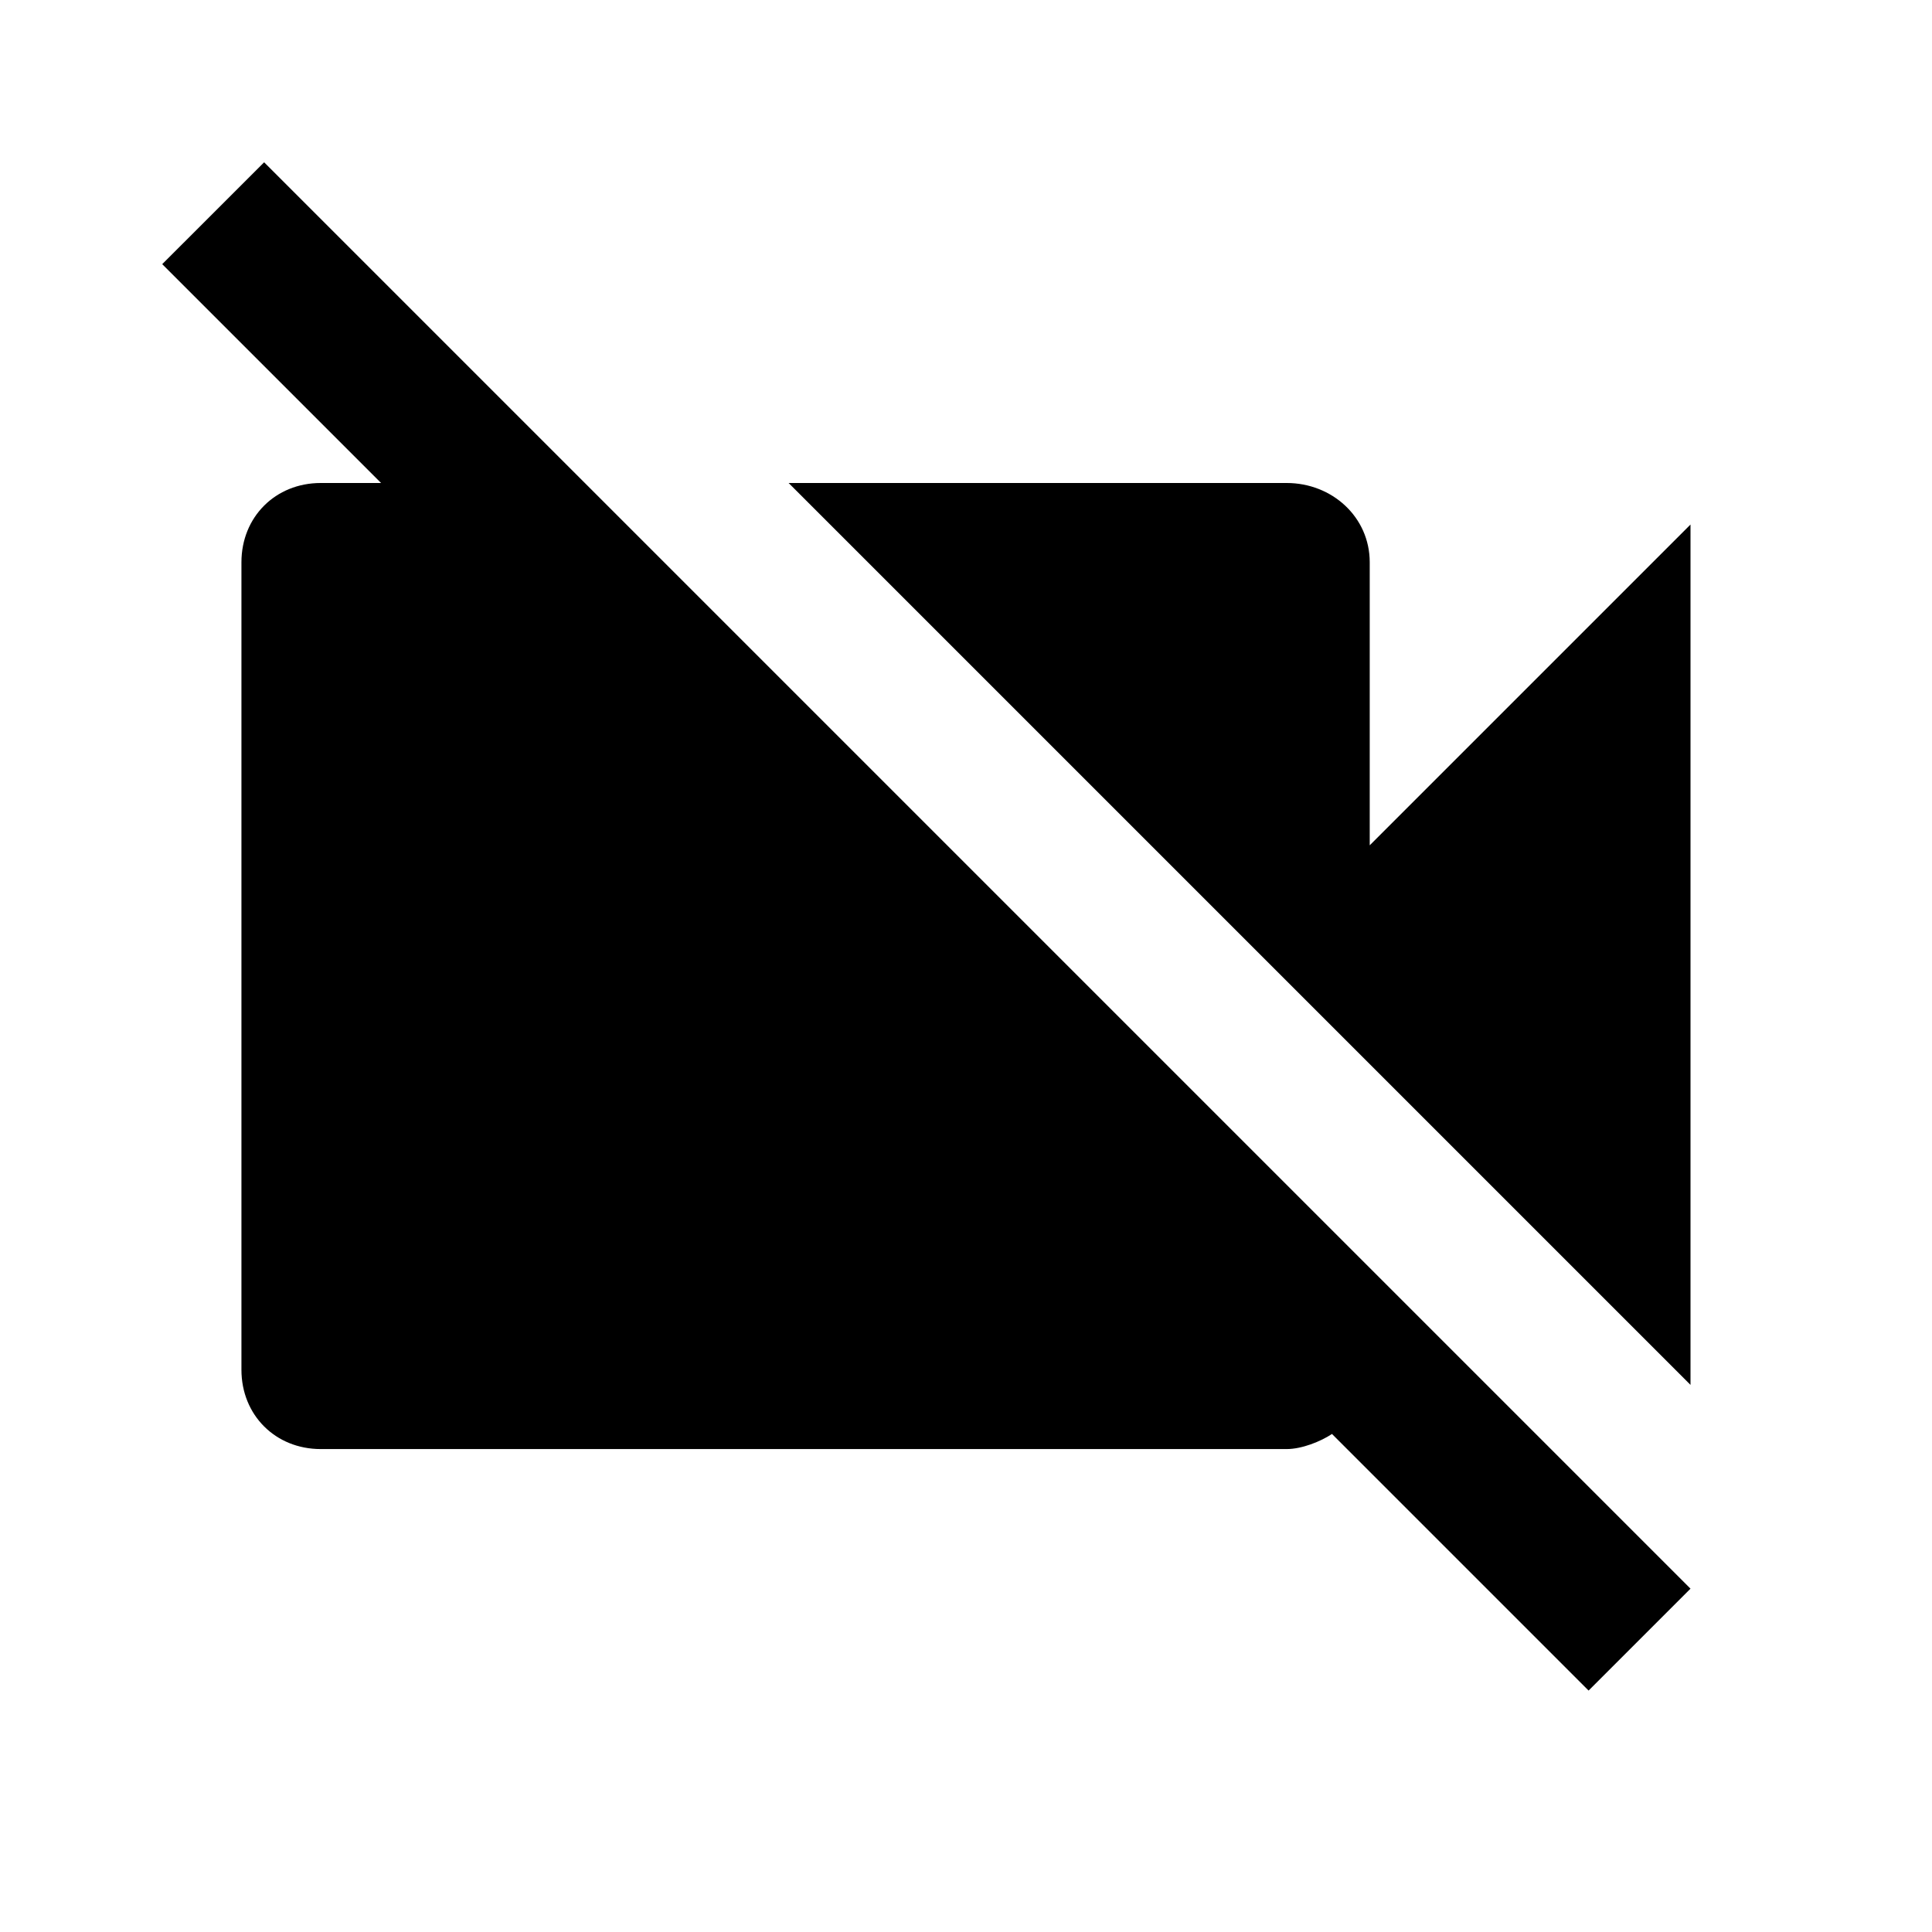
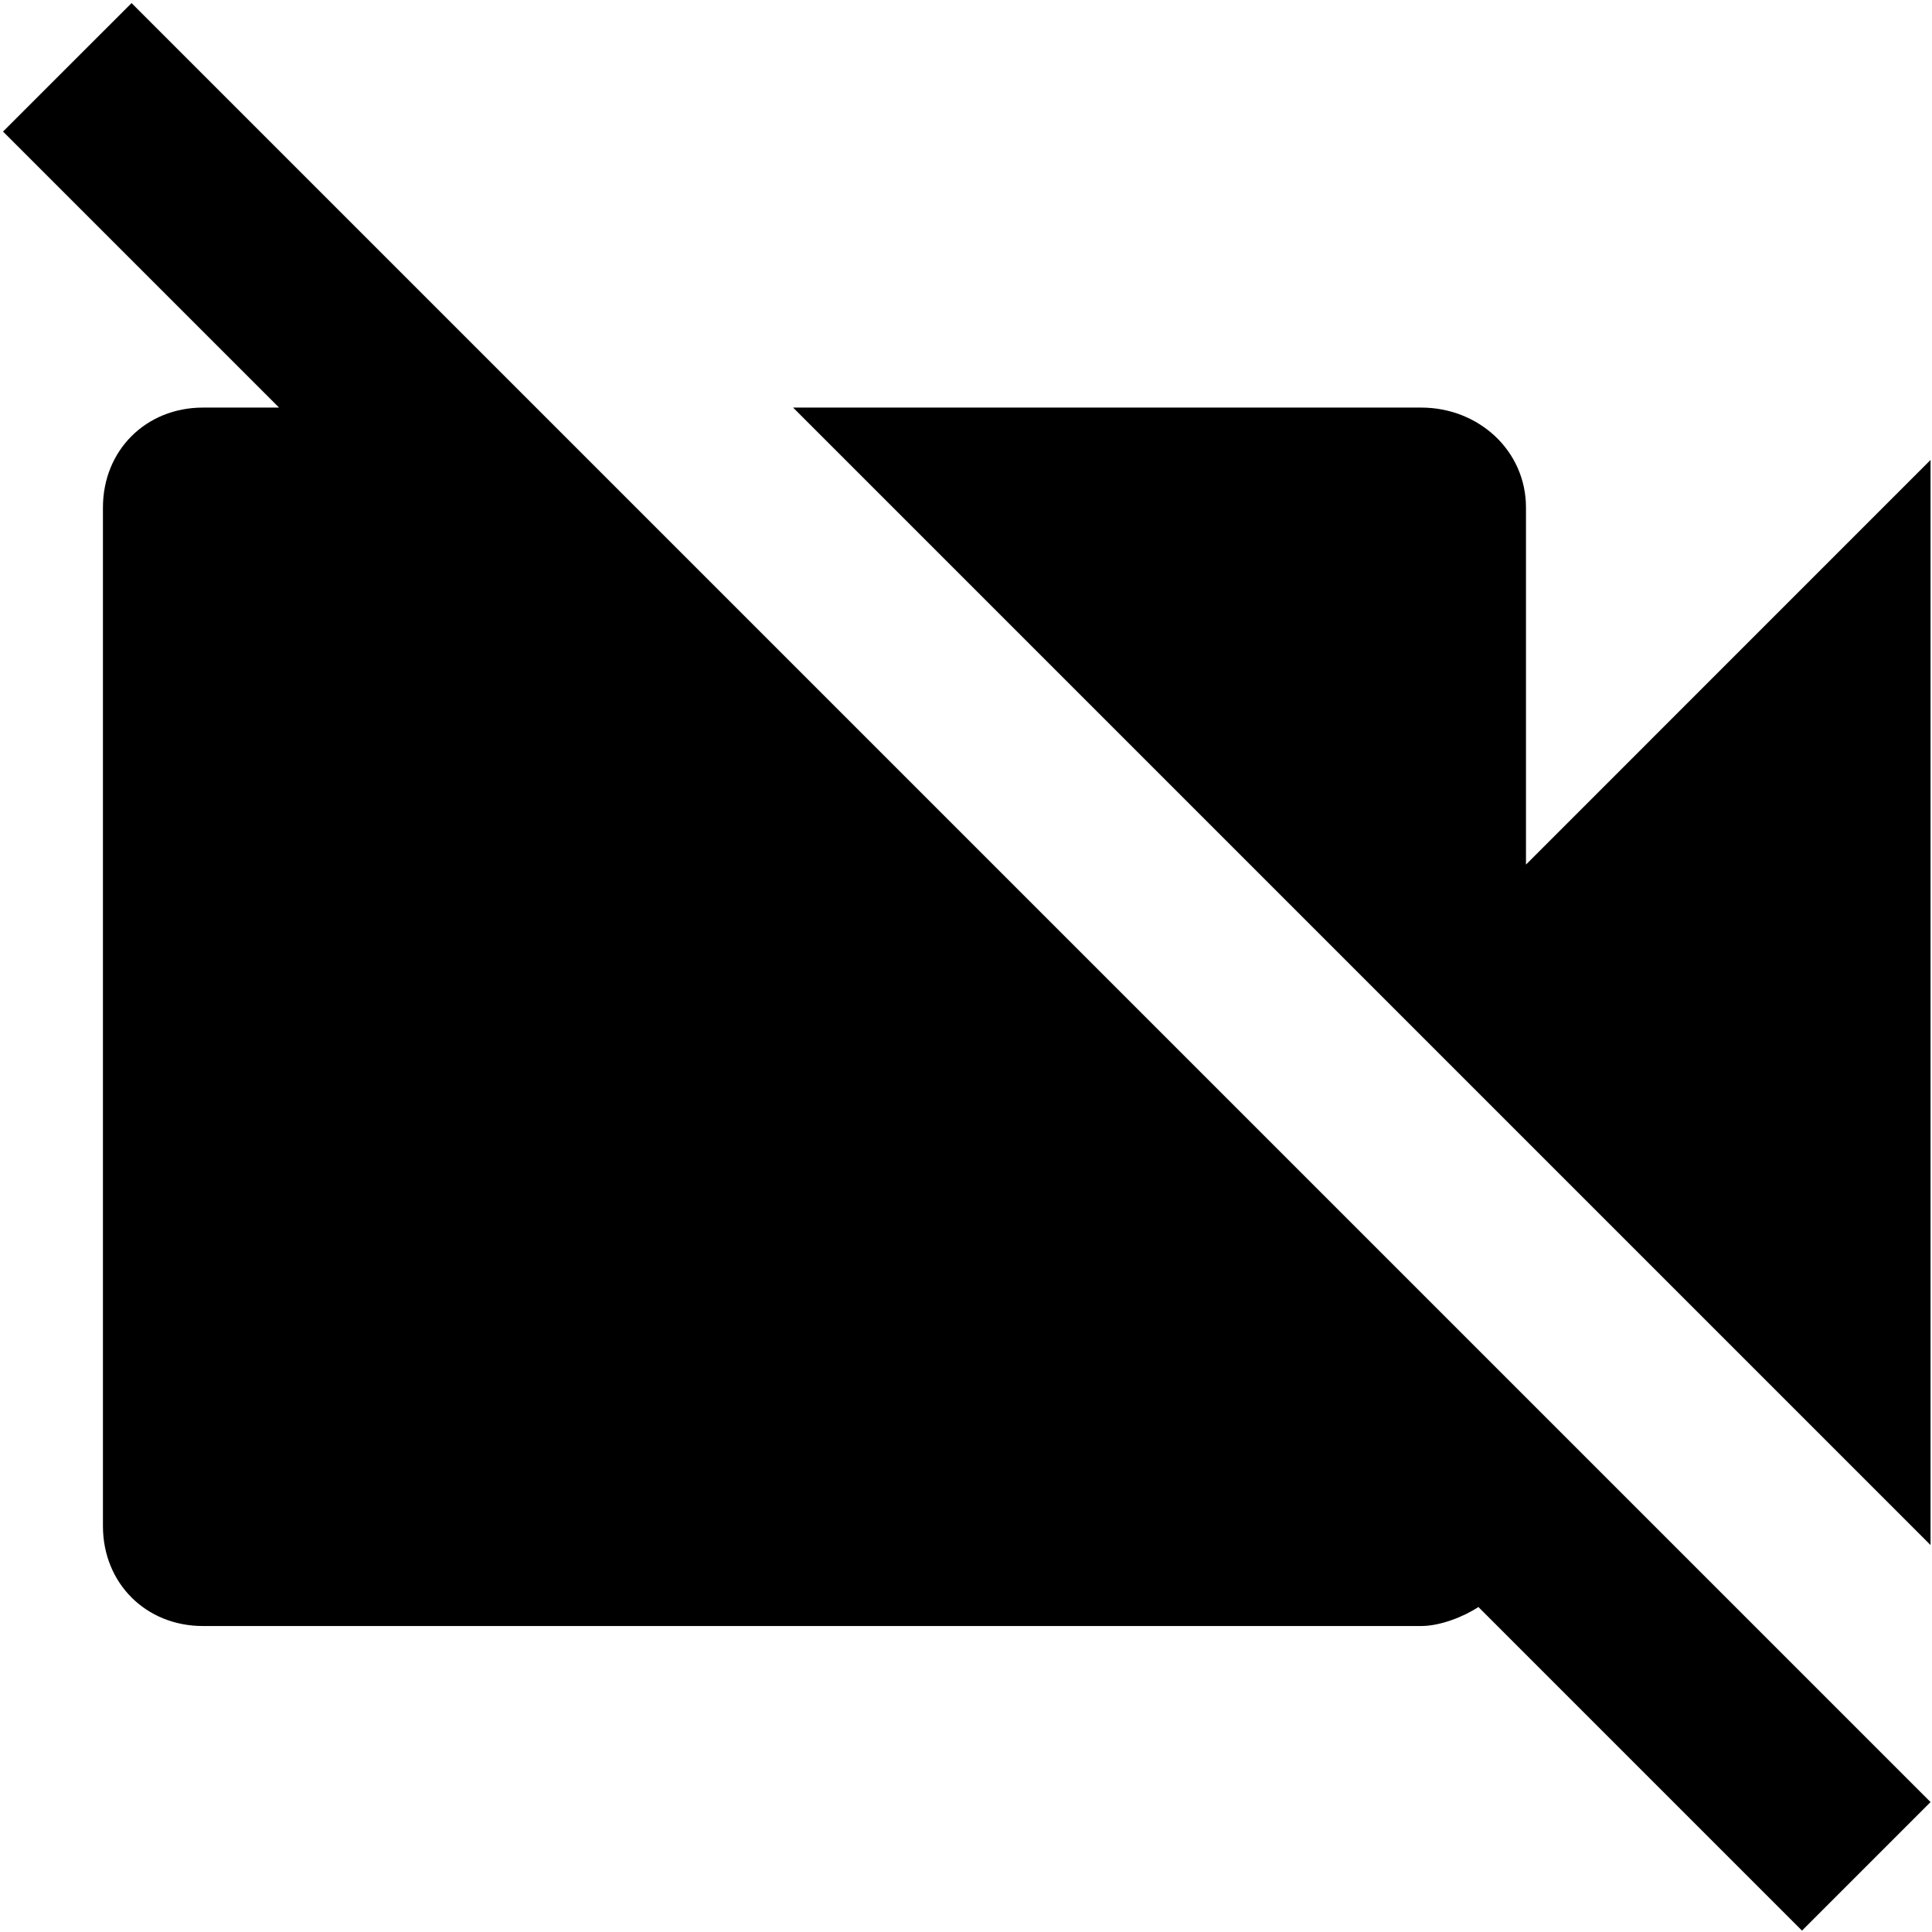
- <svg xmlns="http://www.w3.org/2000/svg" version="1.1" width="32" height="32" viewBox="0 0 32 32">
-   <path d="M4.375 2.688l23.625 23.625-1.688 1.688-4.25-4.25c-0.188 0.125-0.5 0.25-0.75 0.25h-16c-0.75 0-1.313-0.563-1.313-1.313v-13.375c0-0.75 0.563-1.313 1.313-1.313h1l-3.625-3.625zM28 8.688v14.25l-14.938-14.938h8.25c0.75 0 1.375 0.563 1.375 1.313v4.688z" />
+ <svg xmlns="http://www.w3.org/2000/svg" width="32" height="32" version="1.1" viewBox="0 0 32 32">
+   <path d="m2.179 0.051 29.797 29.797-2.129 2.129-5.36-5.36c-0.237 0.158-0.631 0.315-0.946 0.315h-20.18c-0.946 0-1.656-0.71-1.656-1.656v-16.869c0-0.946 0.71-1.656 1.656-1.656h1.261l-4.572-4.572zm29.797 7.567v17.973l-18.84-18.84h10.405c0.946 0 1.734 0.71 1.734 1.656v5.913z" style="stroke-width:1.261" />
</svg>
